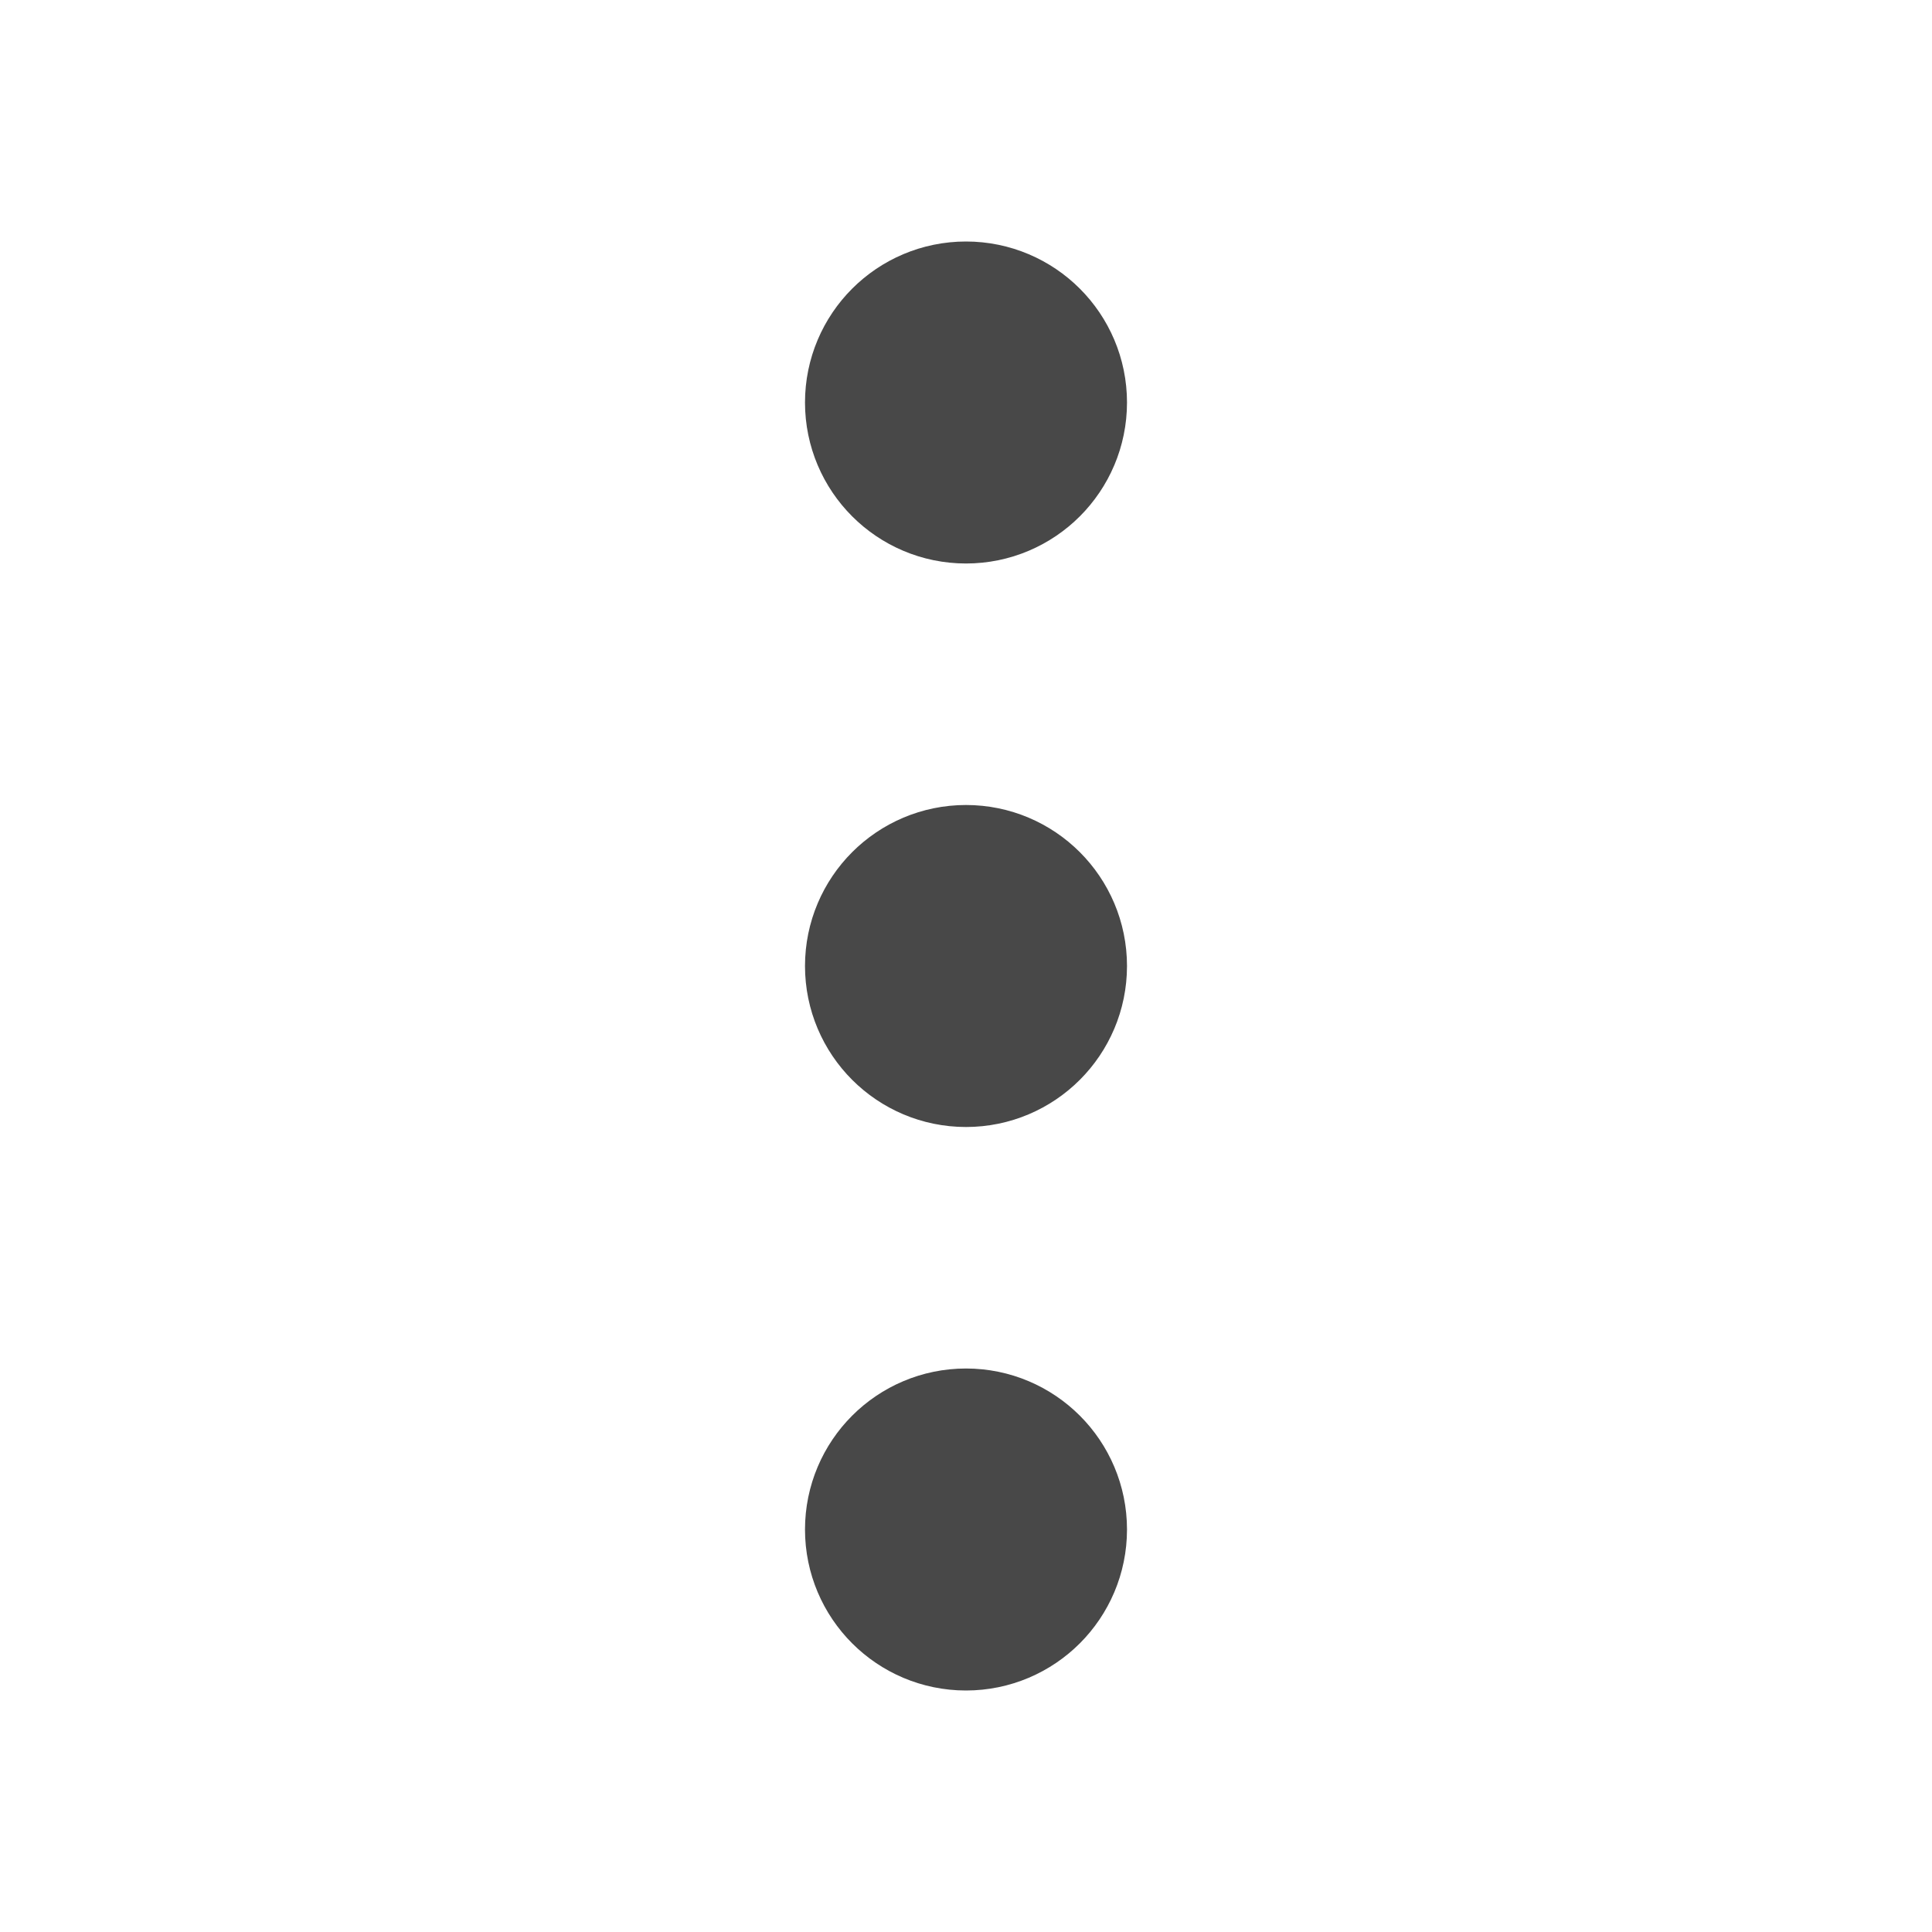
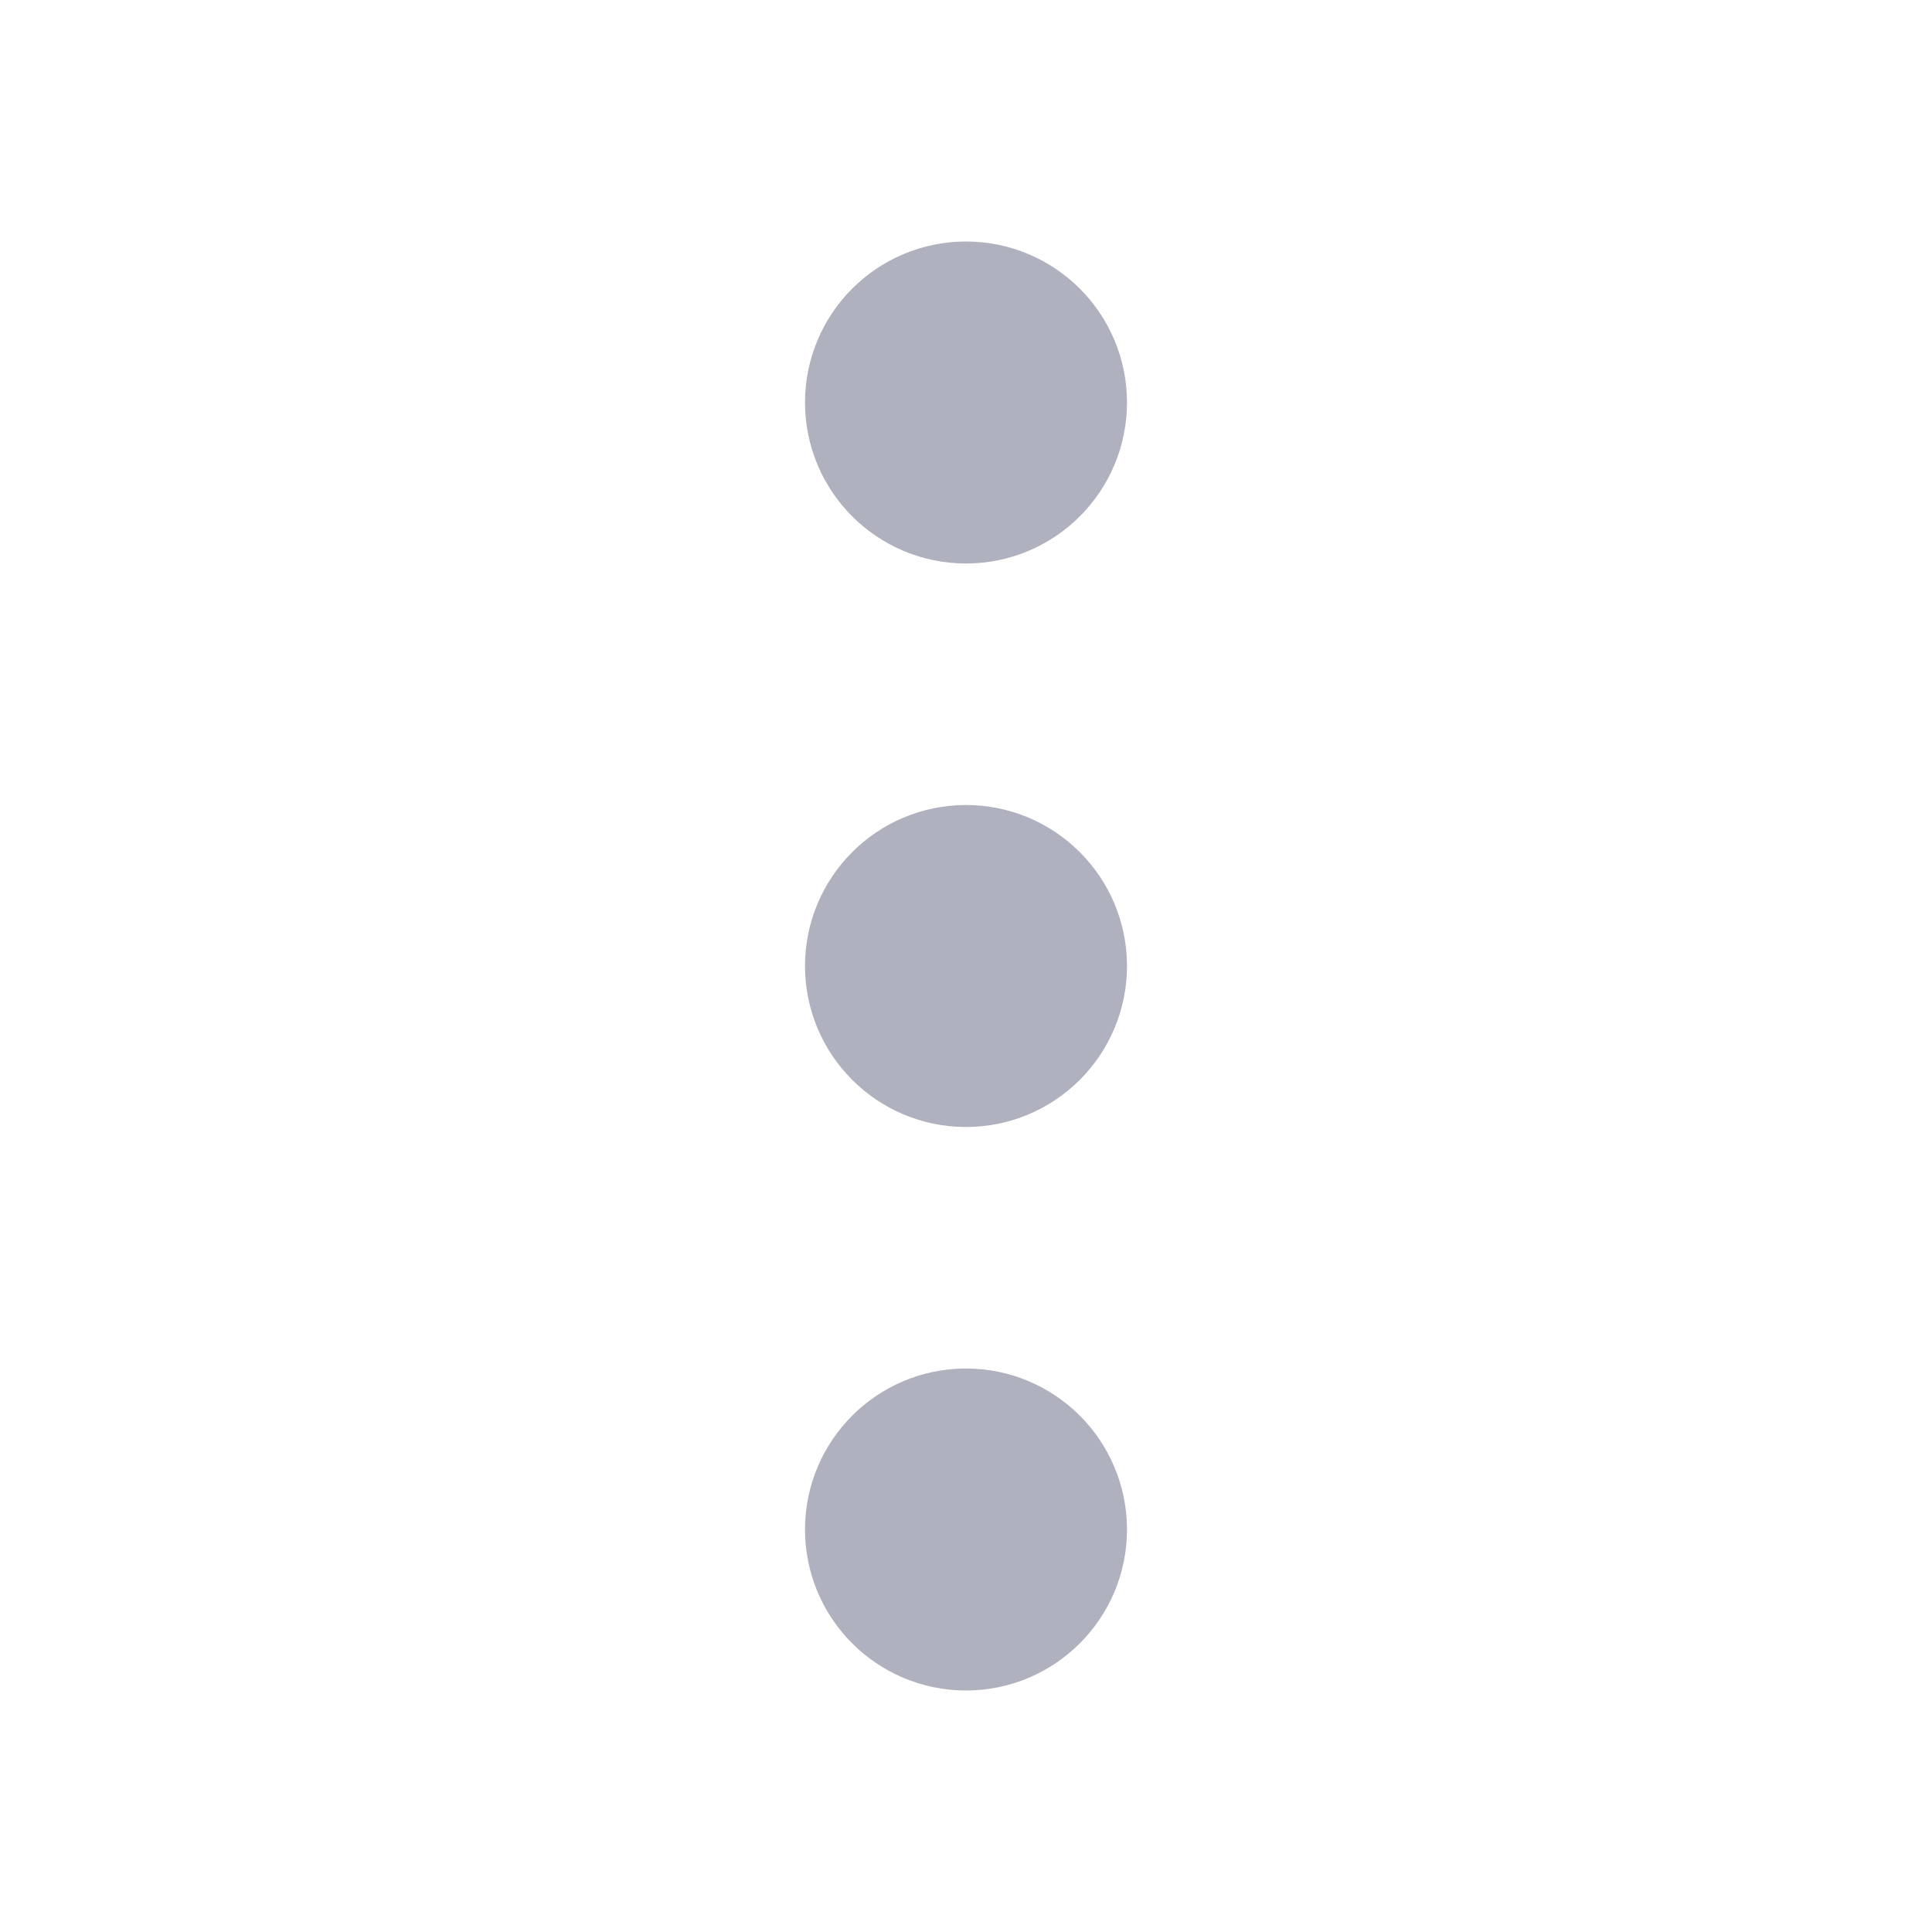
<svg xmlns="http://www.w3.org/2000/svg" width="24" height="24" viewBox="0 0 24 24" fill="none">
-   <path d="M12 13C12.552 13 13 12.552 13 12C13 11.448 12.552 11 12 11C11.448 11 11 11.448 11 12C11 12.552 11.448 13 12 13Z" stroke="#484848" stroke-width="2" stroke-linecap="round" stroke-linejoin="round" />
-   <path d="M12 6C12.552 6 13 5.552 13 5C13 4.448 12.552 4 12 4C11.448 4 11 4.448 11 5C11 5.552 11.448 6 12 6Z" stroke="#484848" stroke-width="2" stroke-linecap="round" stroke-linejoin="round" />
-   <path d="M12 20C12.552 20 13 19.552 13 19C13 18.448 12.552 18 12 18C11.448 18 11 18.448 11 19C11 19.552 11.448 20 12 20Z" stroke="#484848" stroke-width="2" stroke-linecap="round" stroke-linejoin="round" />
+   <path d="M12 13C12.552 13 13 12.552 13 12C13 11.448 12.552 11 12 11C11.448 11 11 11.448 11 12C11 12.552 11.448 13 12 13Z" stroke="#AFB2BE" stroke-width="2" stroke-linecap="round" stroke-linejoin="round" />
+   <path d="M12 6C12.552 6 13 5.552 13 5C13 4.448 12.552 4 12 4C11.448 4 11 4.448 11 5C11 5.552 11.448 6 12 6Z" stroke="#AFB2BE" stroke-width="2" stroke-linecap="round" stroke-linejoin="round" />
+   <path d="M12 20C12.552 20 13 19.552 13 19C13 18.448 12.552 18 12 18C11.448 18 11 18.448 11 19C11 19.552 11.448 20 12 20Z" stroke="#AFB2BE" stroke-width="2" stroke-linecap="round" stroke-linejoin="round" />
</svg>
